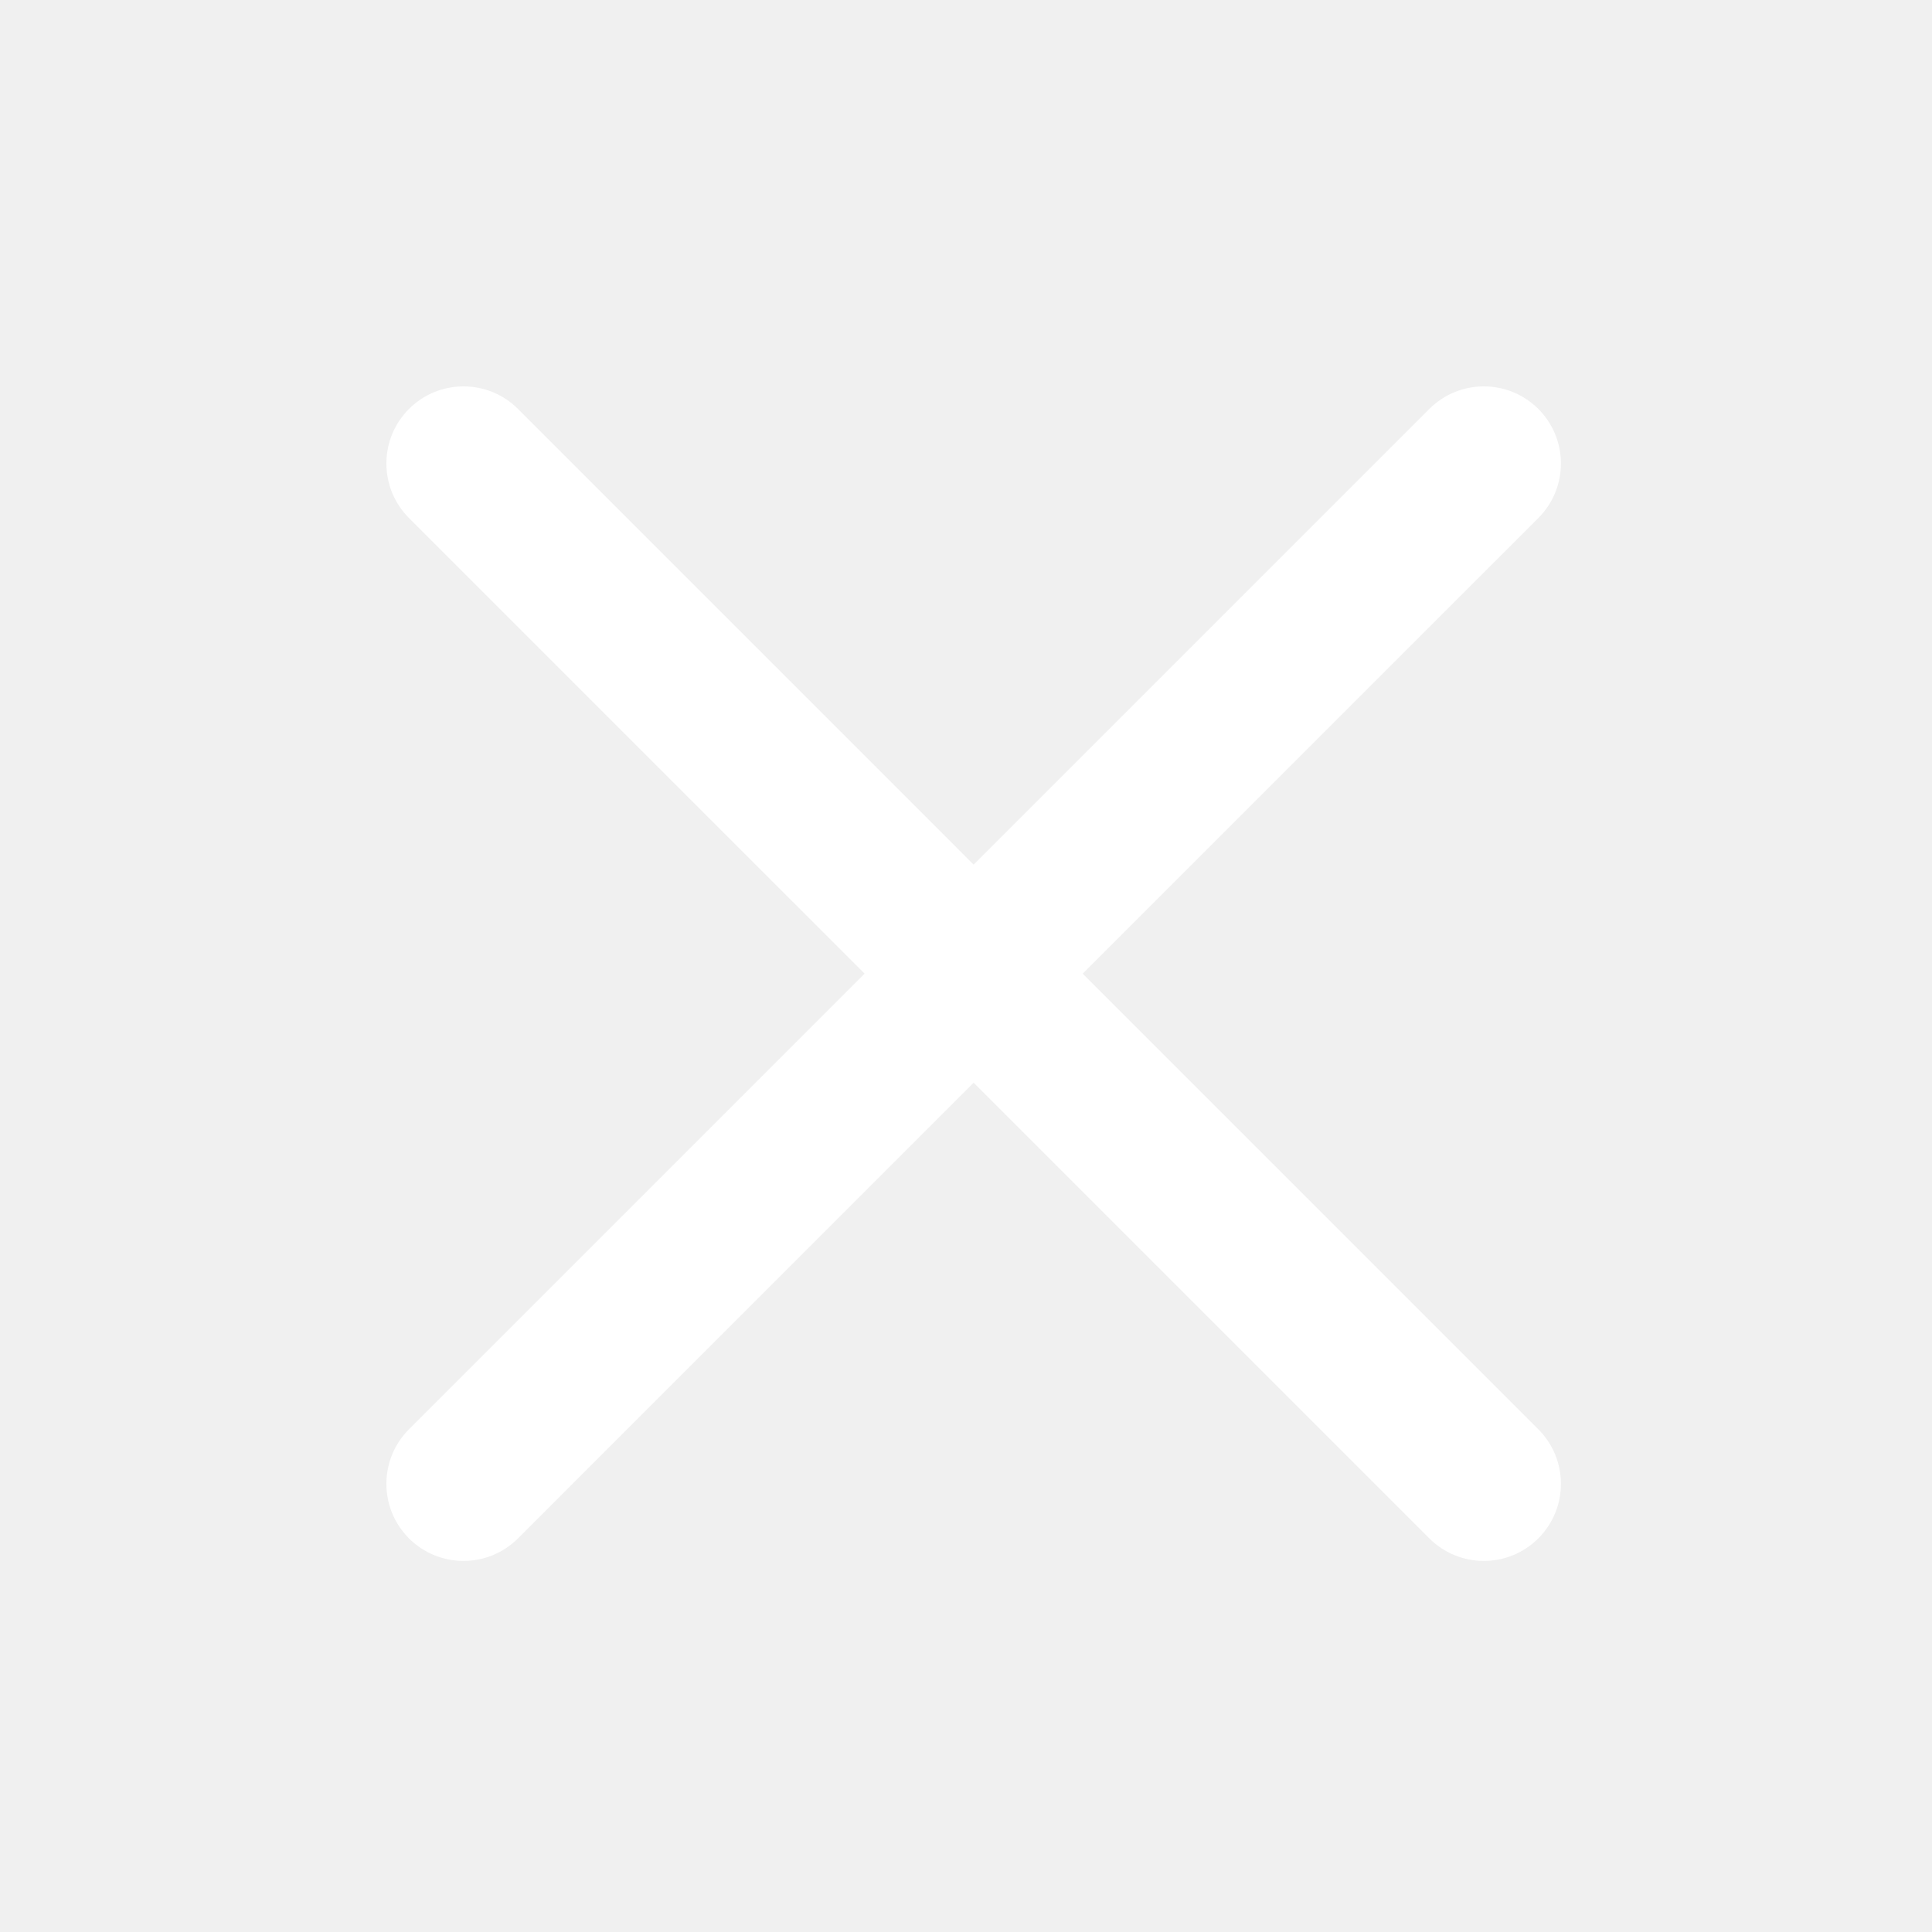
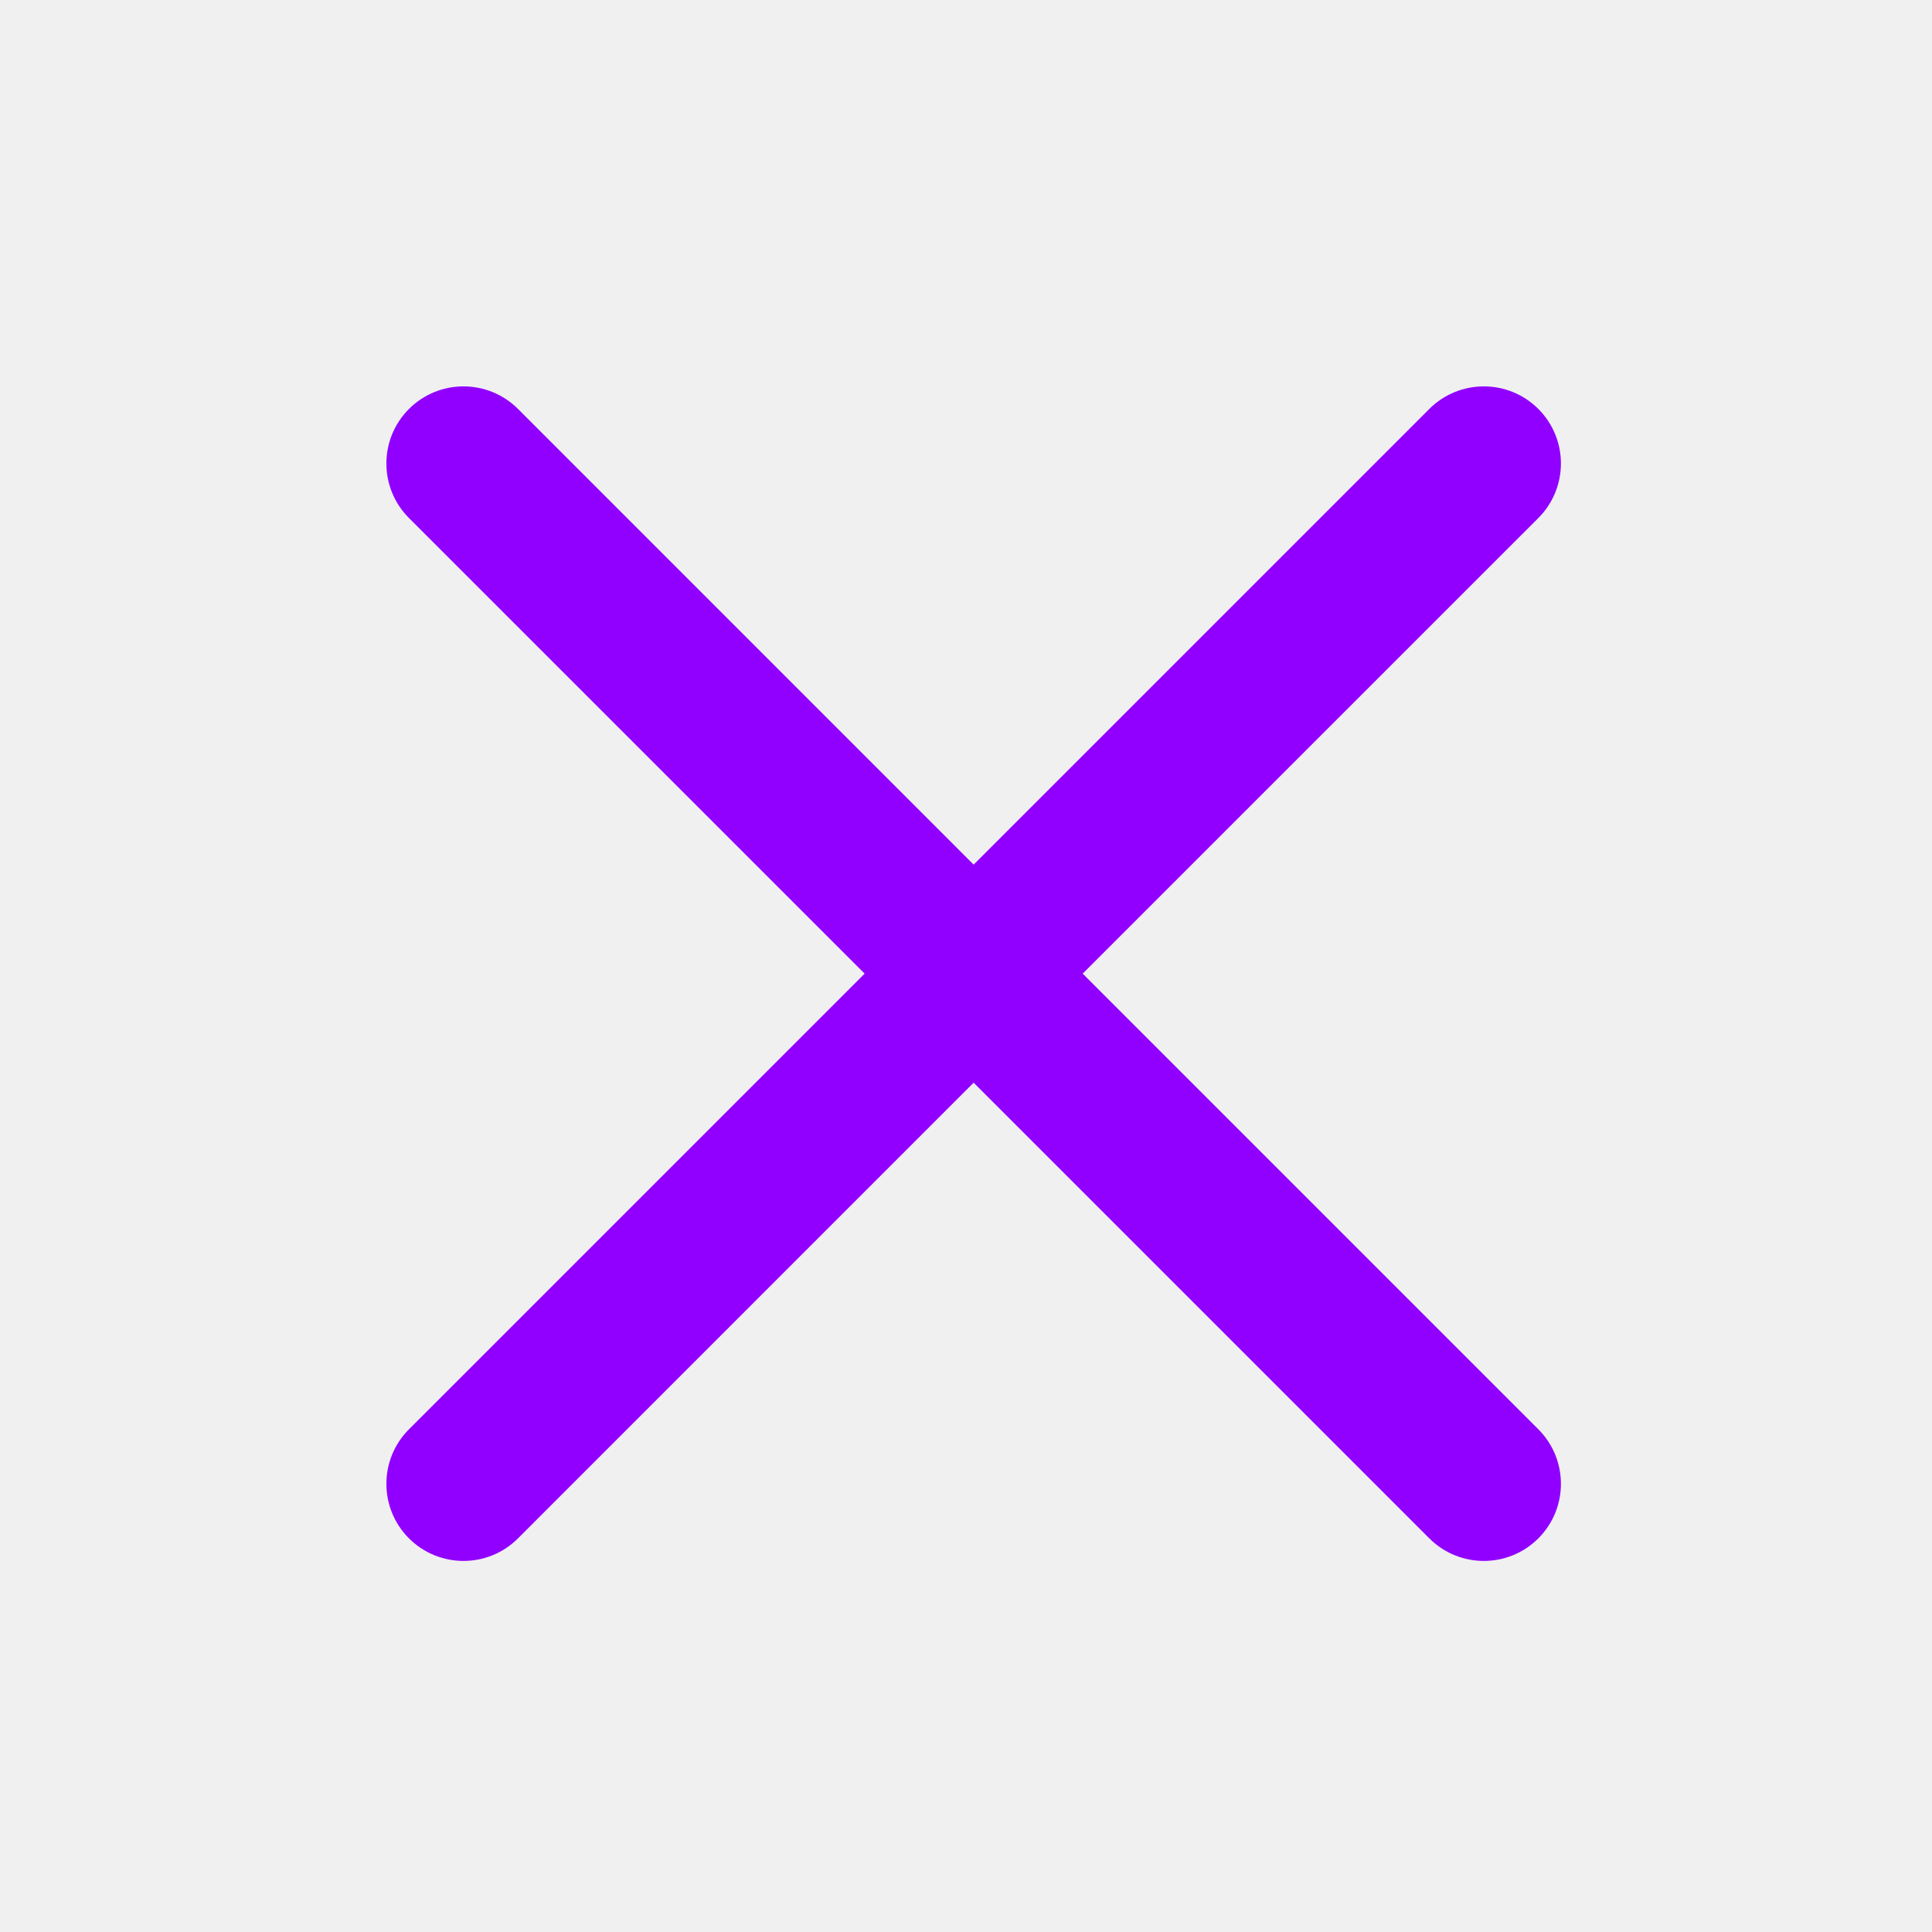
<svg xmlns="http://www.w3.org/2000/svg" width="40px" height="40px" viewBox="0 0 40 40" version="1.1">
  <defs />
  <g id="Page-1&amp;7_會員中心" stroke="none" stroke-width="1" fill="none" fill-rule="evenodd">
-     <path d="M31.85,29.592 C32.473,30.216 32.473,31.226 31.85,31.85 C31.226,32.473 30.216,32.473 29.592,31.85 L20.158,22.416 L10.725,31.85 C10.101,32.473 9.091,32.473 8.467,31.85 C7.844,31.226 7.844,30.216 8.467,29.592 L17.901,20.158 L8.467,10.725 C7.844,10.101 7.844,9.091 8.467,8.467 C9.091,7.844 10.101,7.844 10.725,8.467 L20.158,17.901 L29.592,8.467 C30.216,7.844 31.226,7.844 31.85,8.467 C32.473,9.091 32.473,10.101 31.85,10.725 L22.416,20.158 L31.85,29.592 Z" id="cross" fill="#FFFFFF" fill-rule="nonzero" />
+     <path d="M31.85,29.592 C32.473,30.216 32.473,31.226 31.85,31.85 C31.226,32.473 30.216,32.473 29.592,31.85 L20.158,22.416 L10.725,31.85 C10.101,32.473 9.091,32.473 8.467,31.85 C7.844,31.226 7.844,30.216 8.467,29.592 L17.901,20.158 L8.467,10.725 C7.844,10.101 7.844,9.091 8.467,8.467 C9.091,7.844 10.101,7.844 10.725,8.467 L20.158,17.901 L29.592,8.467 C30.216,7.844 31.226,7.844 31.85,8.467 C32.473,9.091 32.473,10.101 31.85,10.725 L22.416,20.158 L31.85,29.592 Z" id="cross" fill="#9100FF" fill-rule="nonzero" />
  </g>
</svg>
